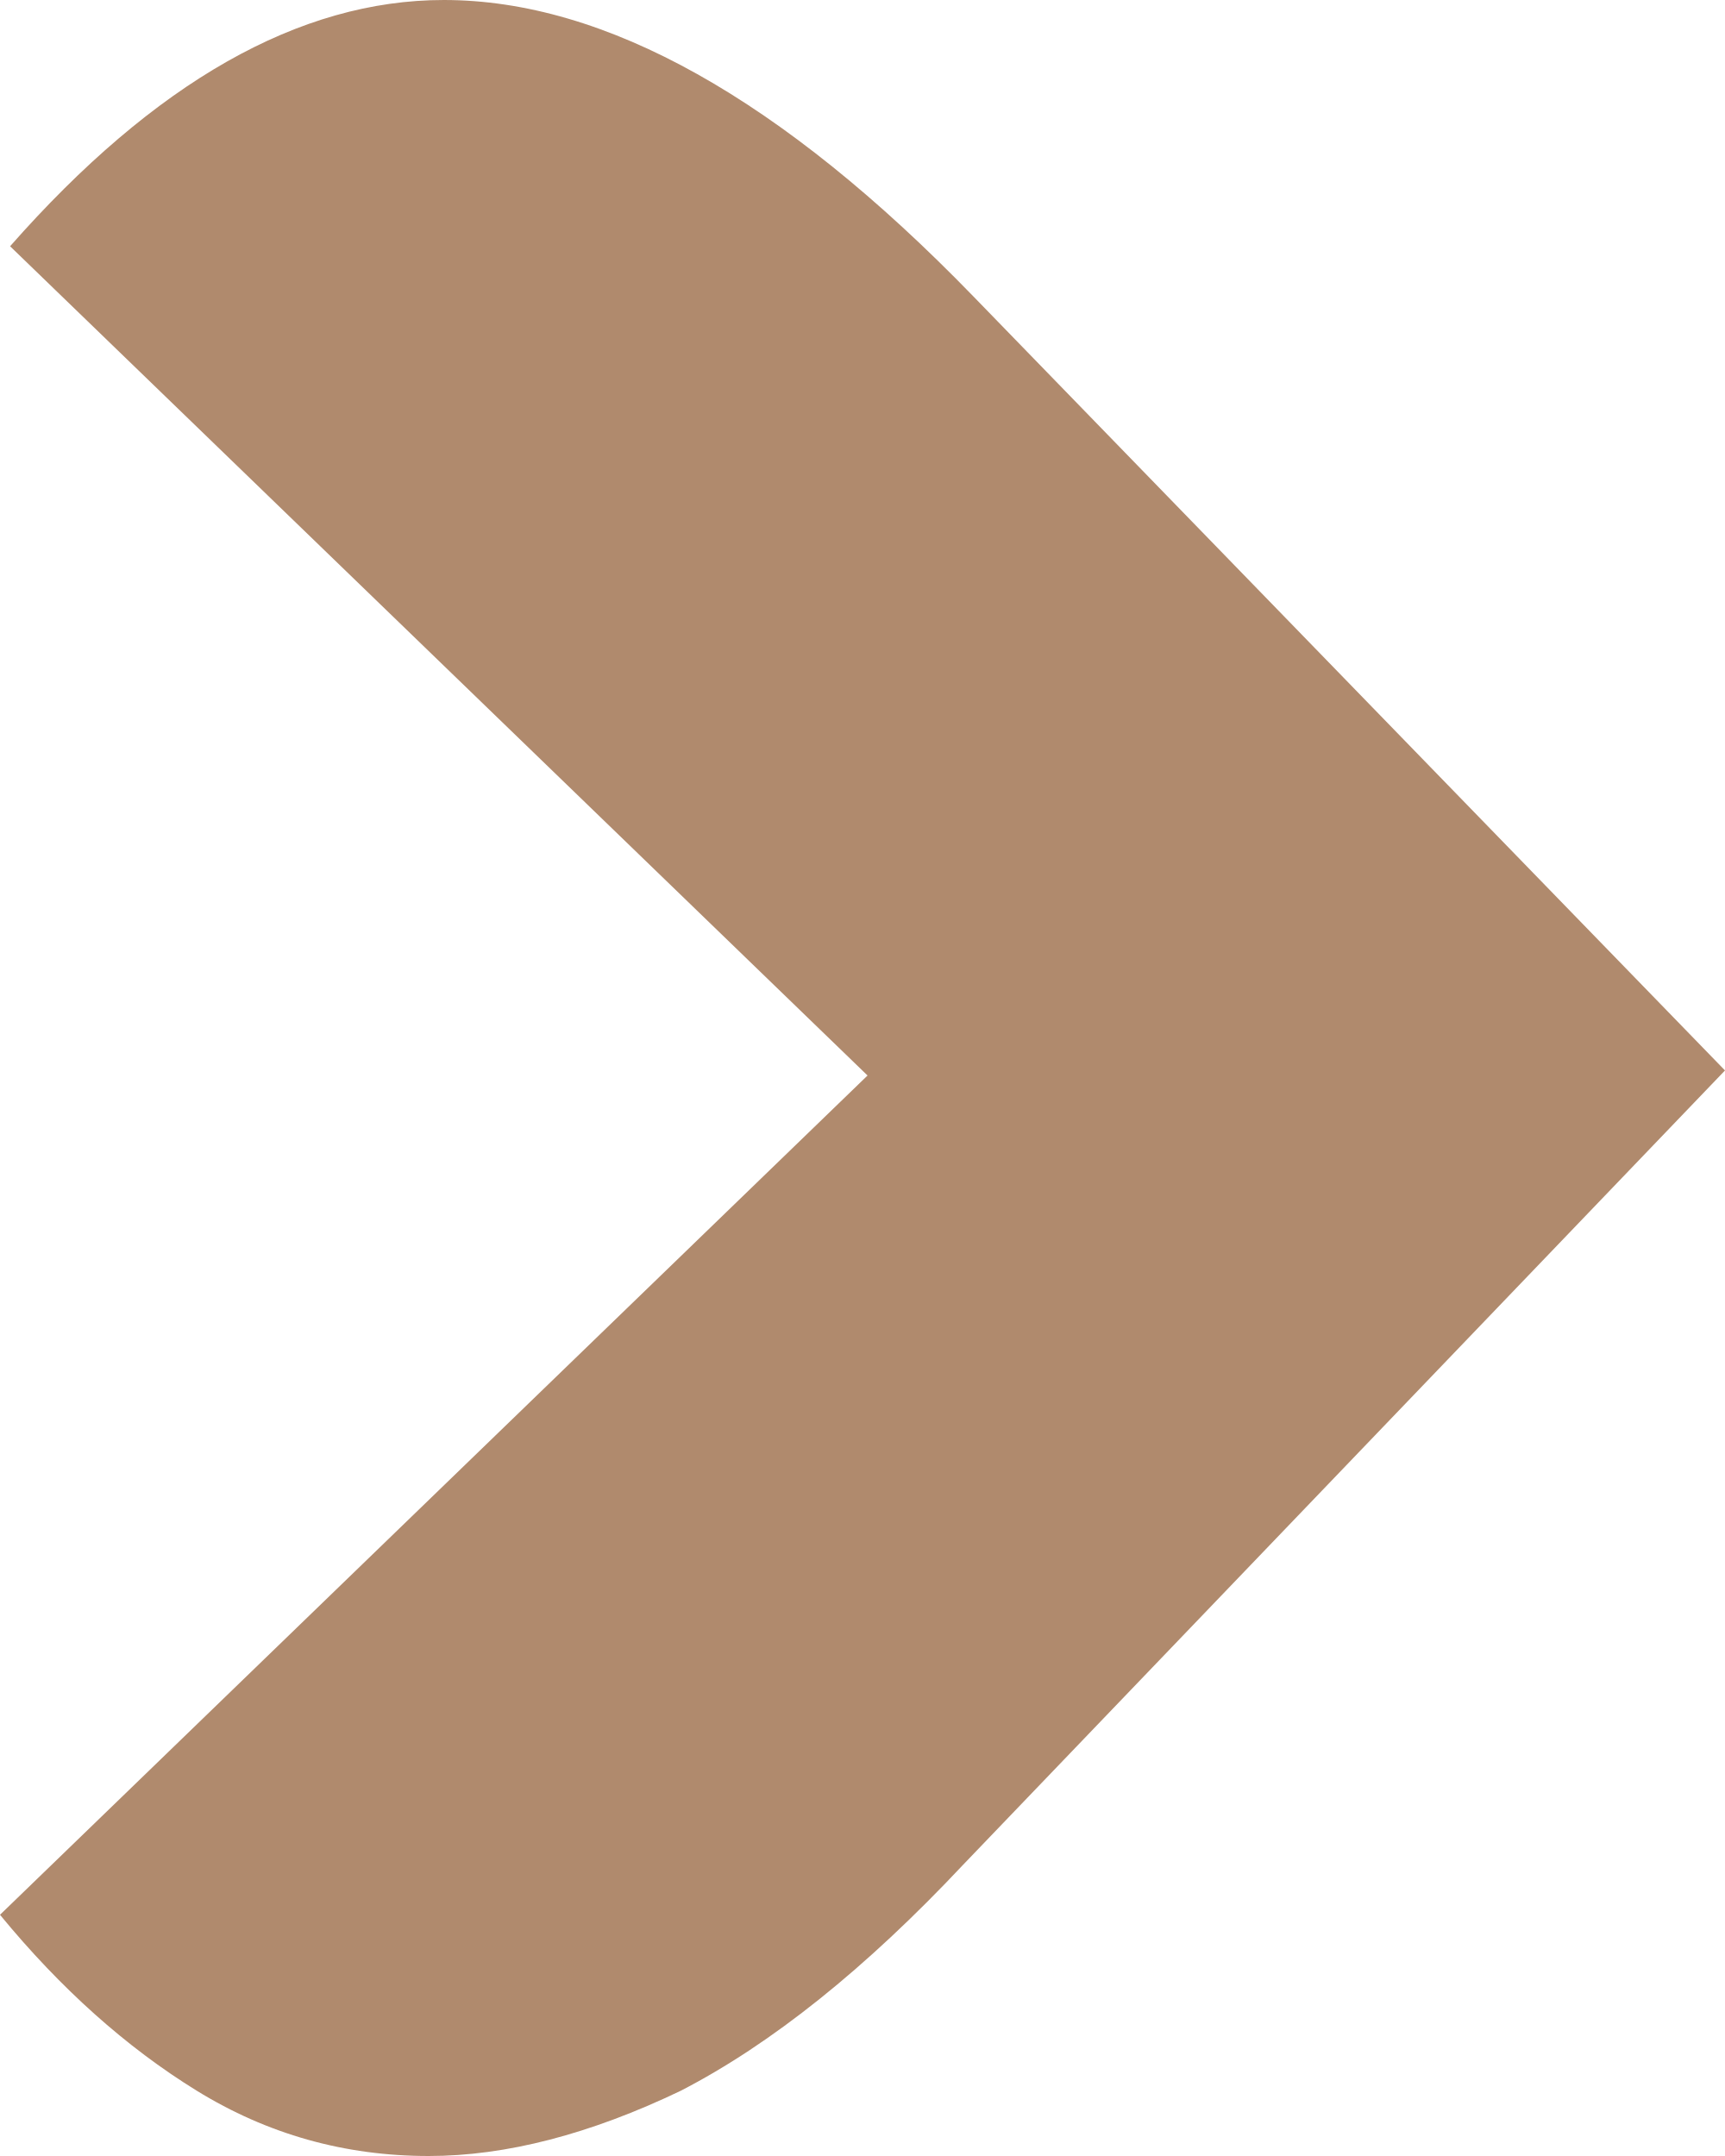
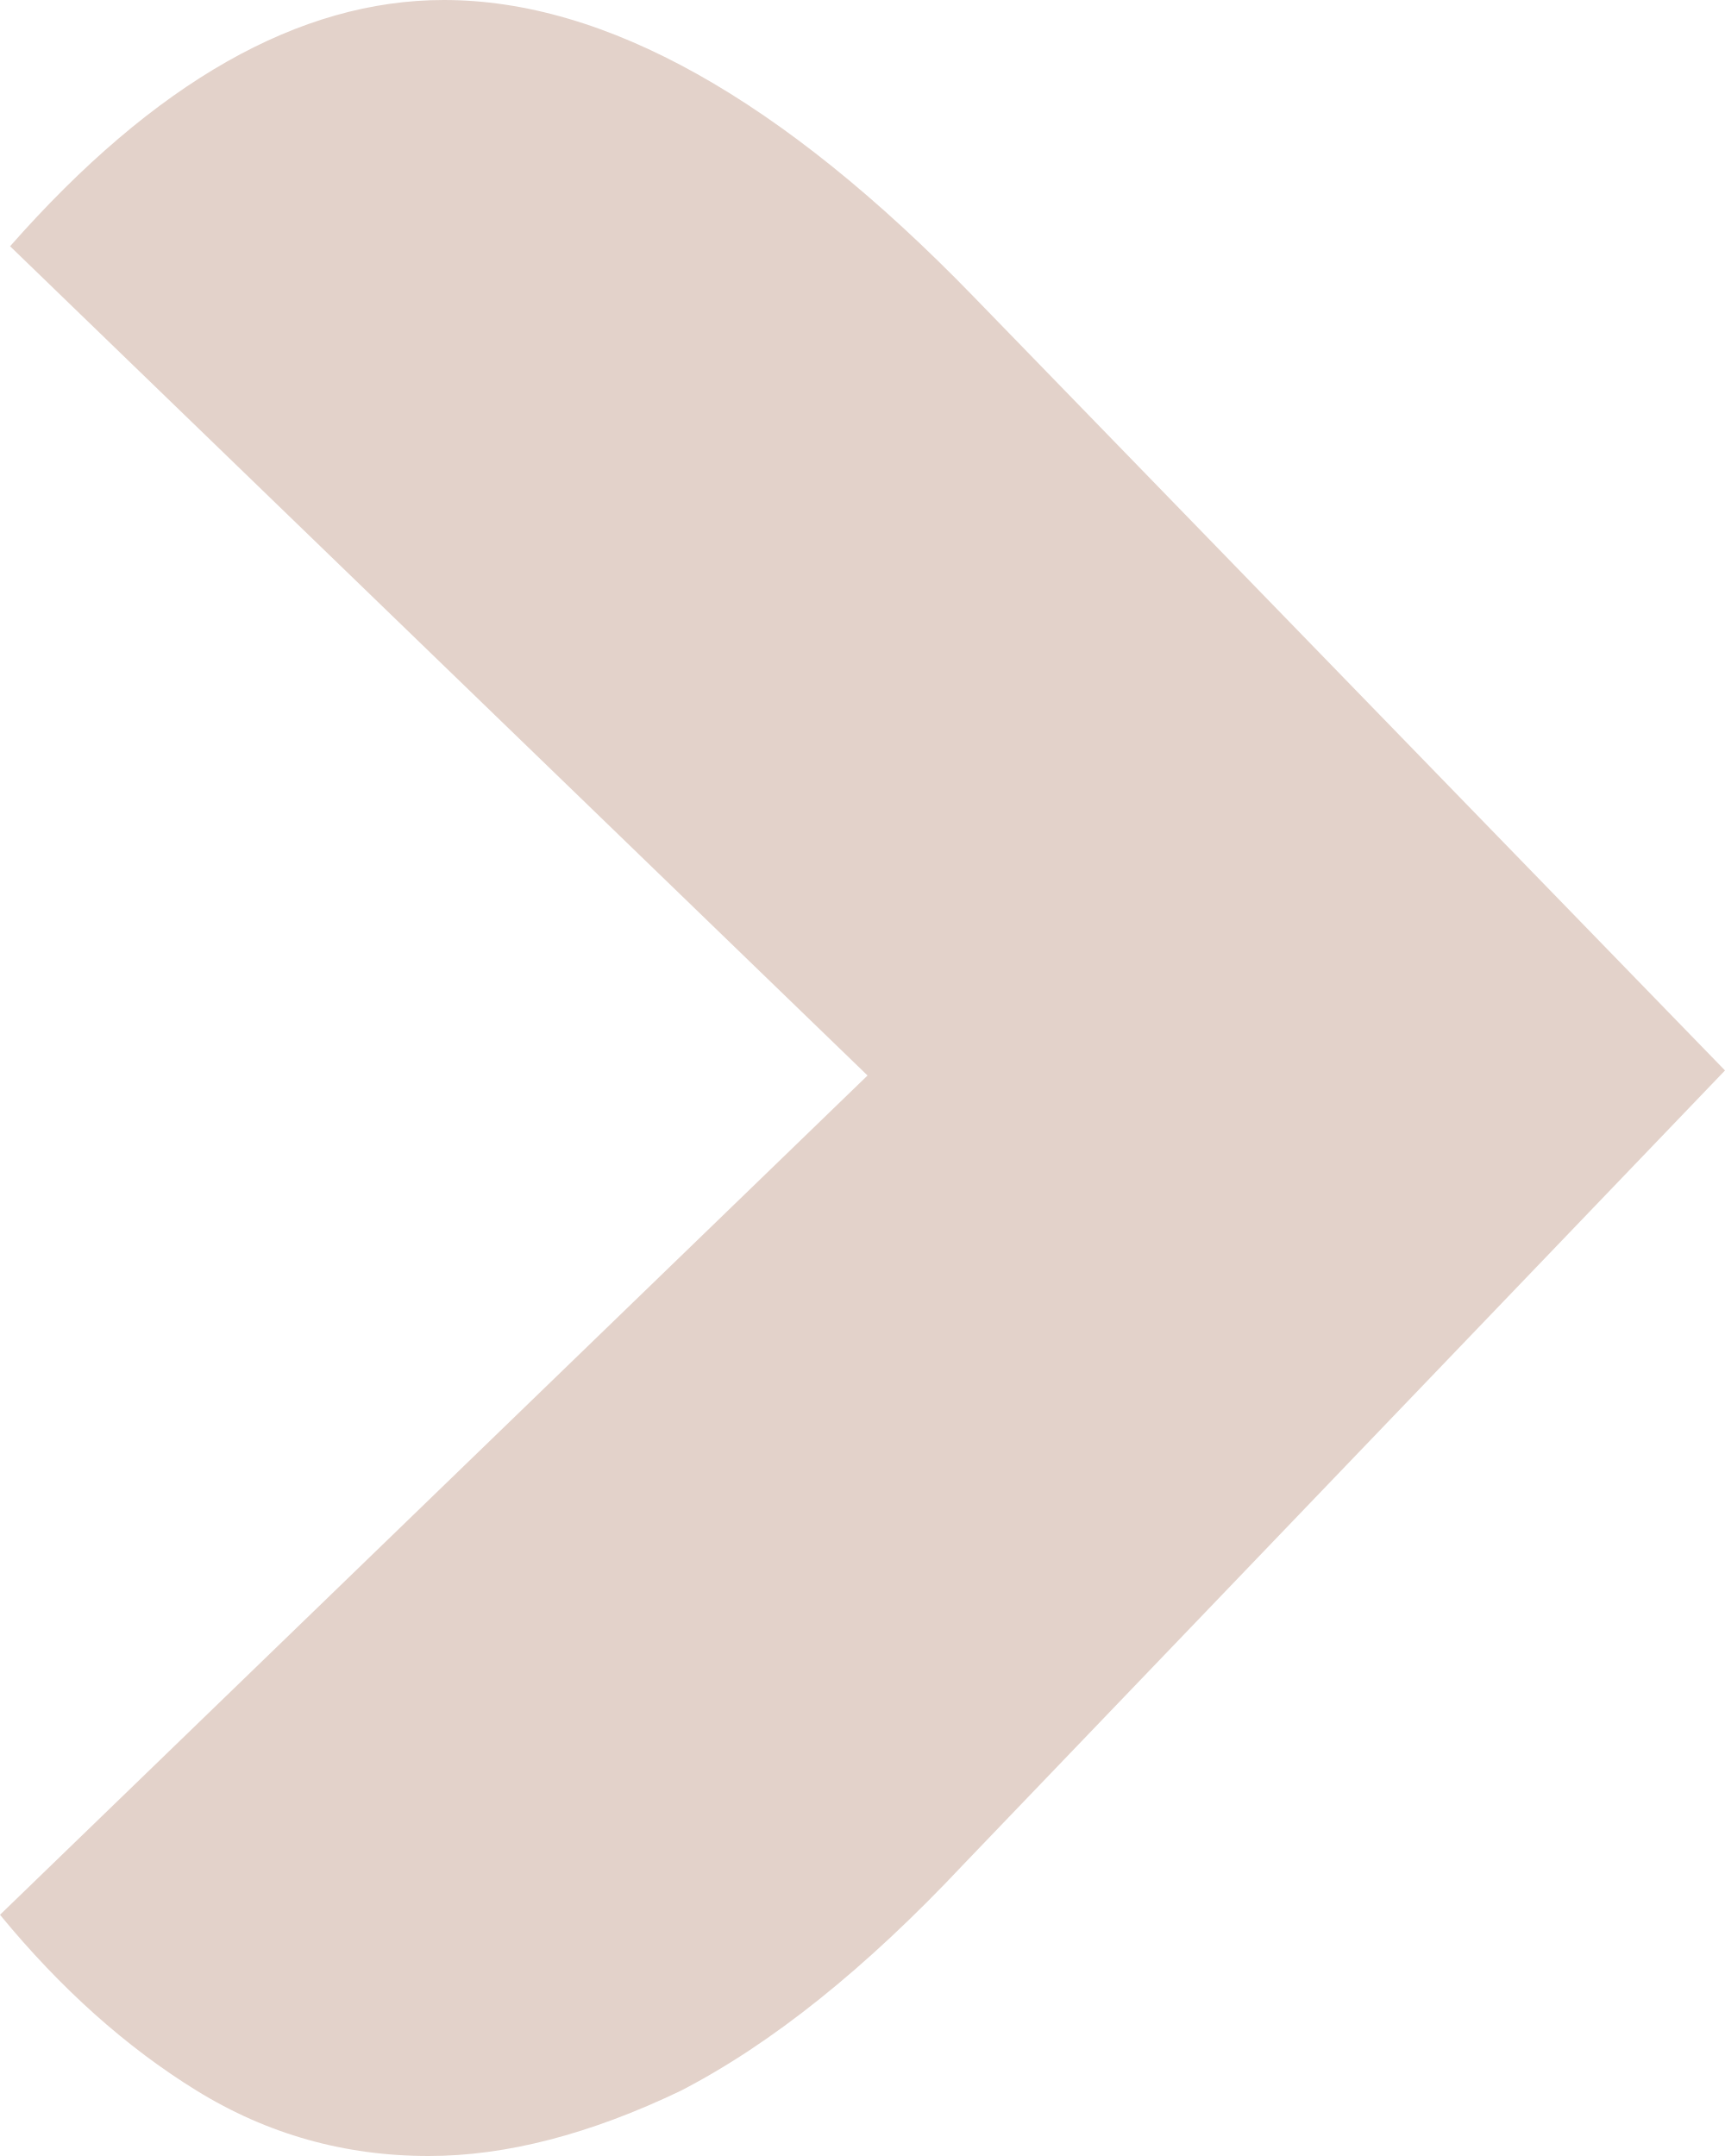
<svg xmlns="http://www.w3.org/2000/svg" width="40" height="50" viewBox="0 0 40 50" fill="none">
-   <path d="M40 24.825L22.339 43.24C20.078 45.649 17.895 47.397 15.79 48.485C13.684 49.495 11.735 50 9.942 50C7.992 50 6.199 49.495 4.561 48.485C2.924 47.475 1.404 46.115 0 44.406L20.117 24.942L0.234 5.711C3.587 1.904 6.94 0 10.292 0C14.035 0 18.129 2.292 22.573 6.876L40 24.825Z" fill="#B08A6D" />
+   <path d="M40 24.825L22.339 43.24C20.078 45.649 17.895 47.397 15.79 48.485C13.684 49.495 11.735 50 9.942 50C7.992 50 6.199 49.495 4.561 48.485C2.924 47.475 1.404 46.115 0 44.406L20.117 24.942L0.234 5.711C3.587 1.904 6.94 0 10.292 0C14.035 0 18.129 2.292 22.573 6.876L40 24.825Z" fill="#E3D2CA" />
</svg>
